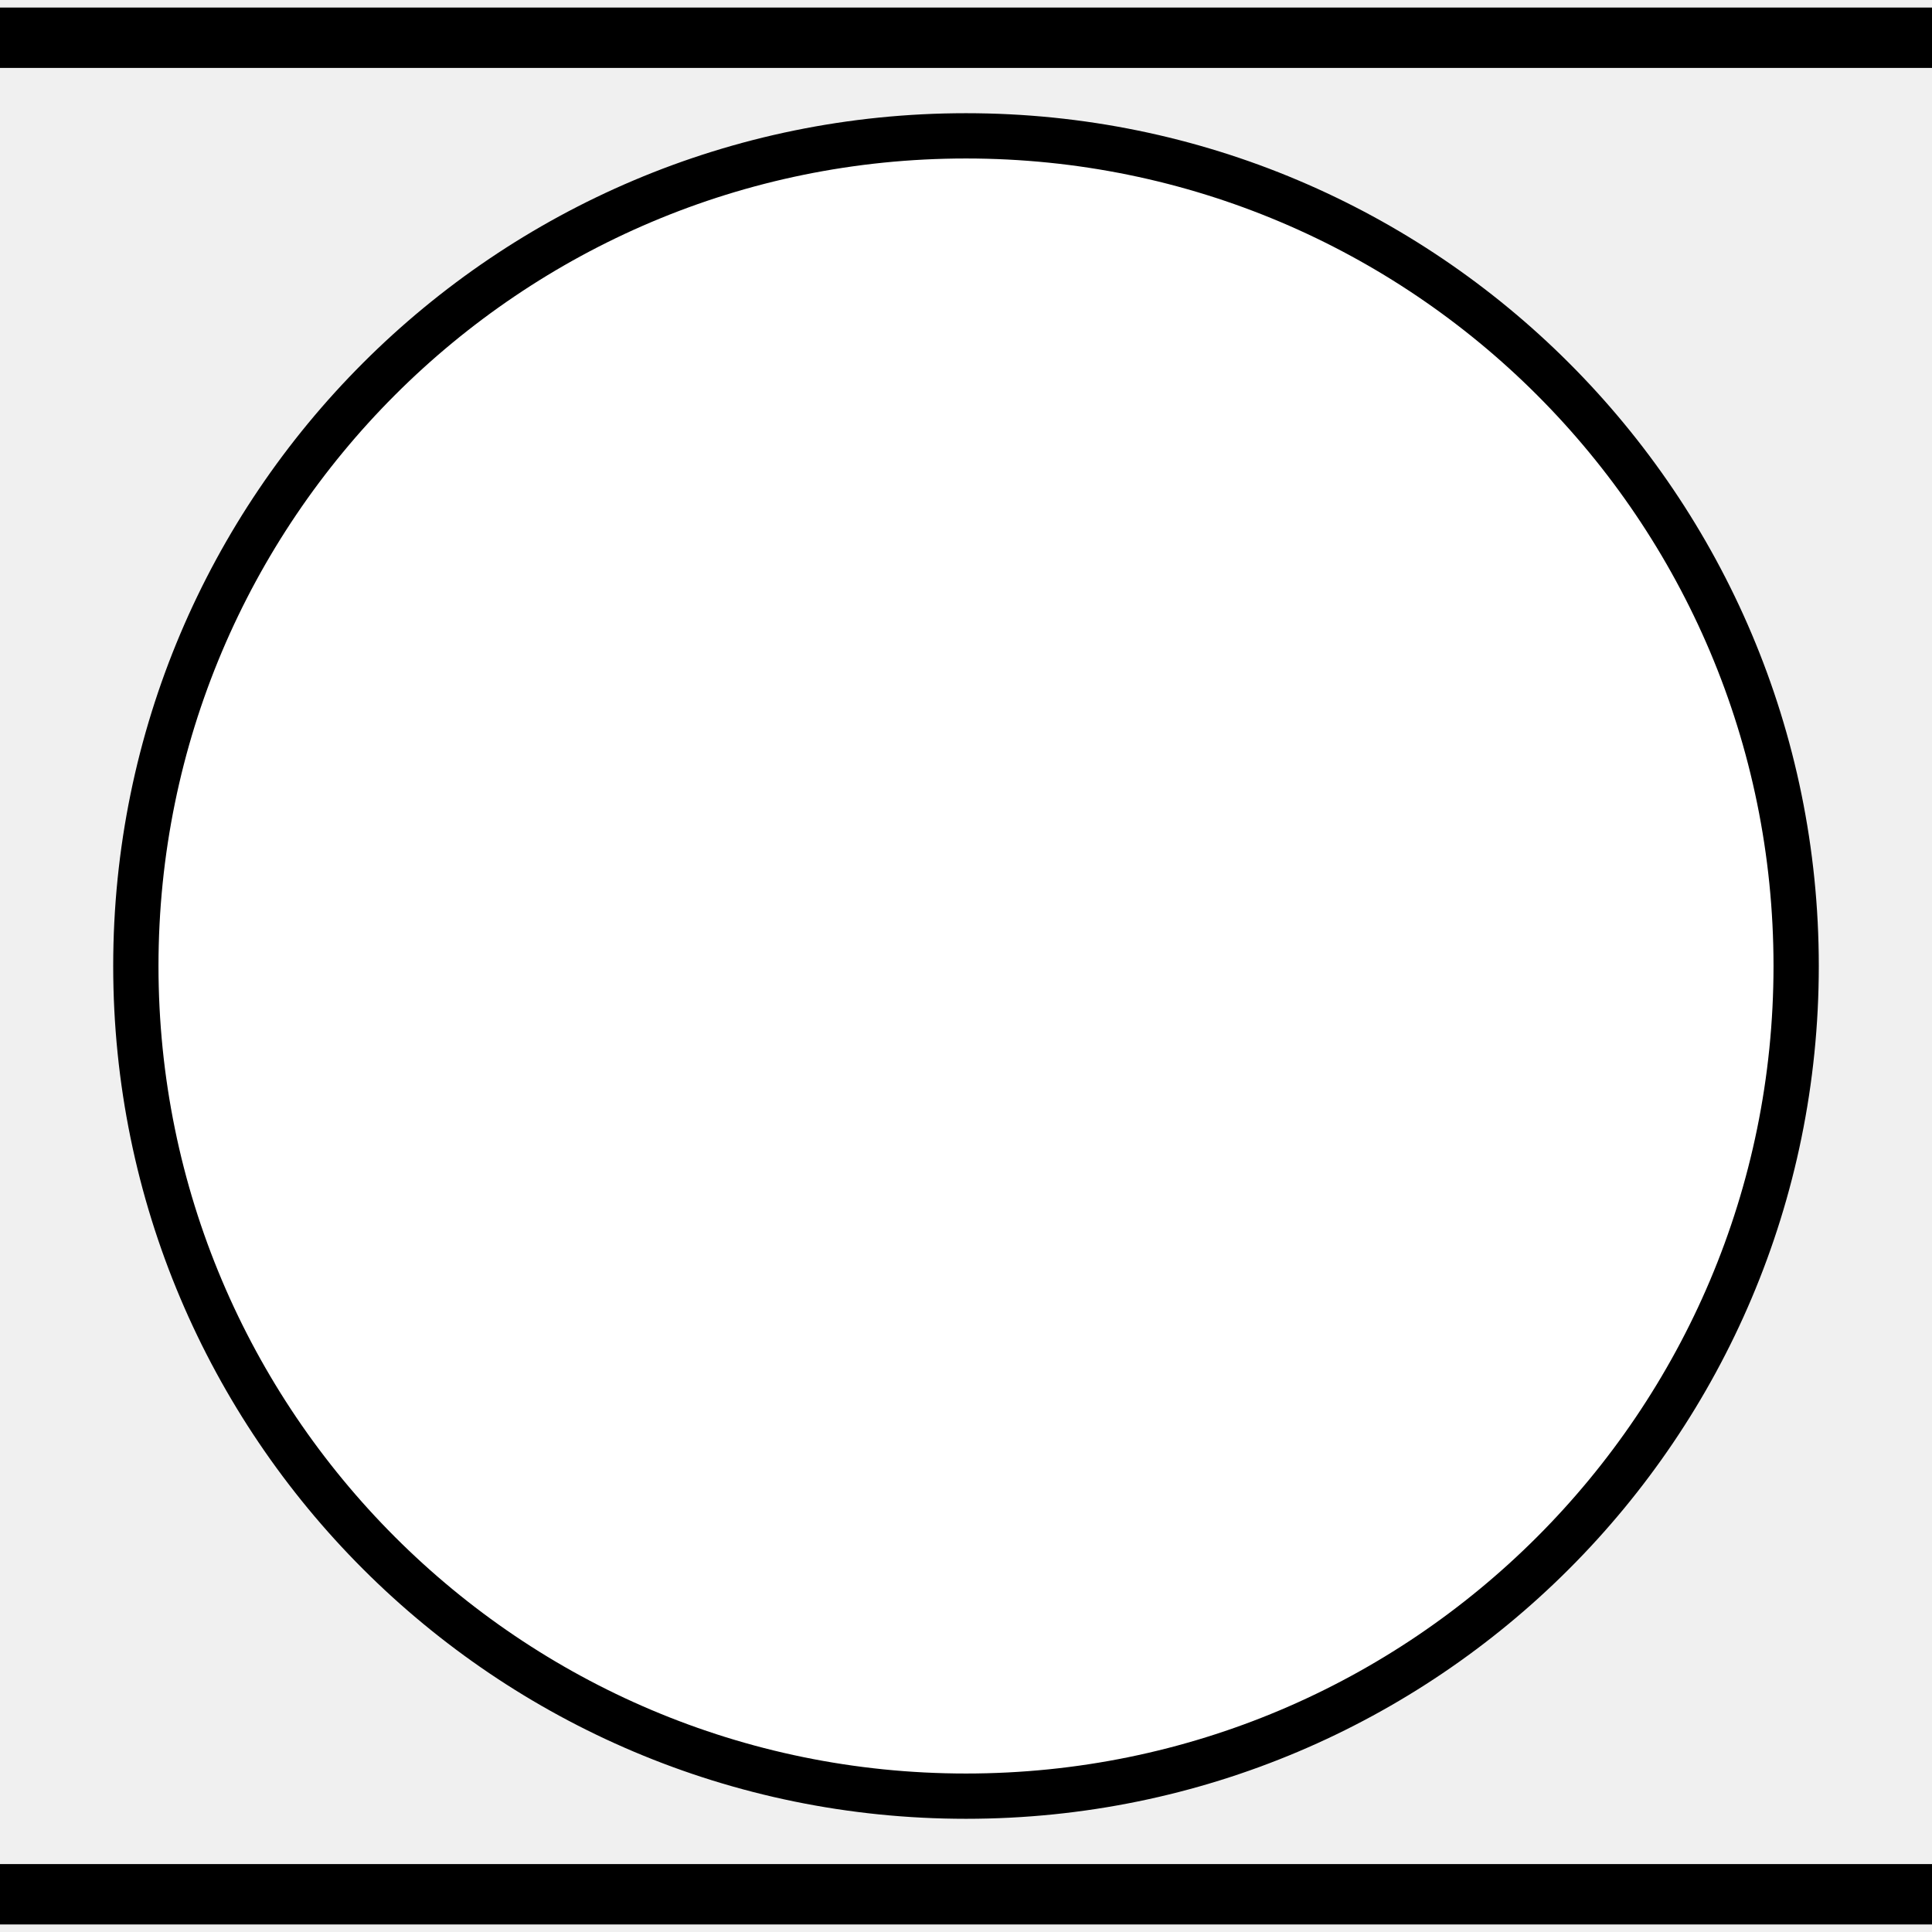
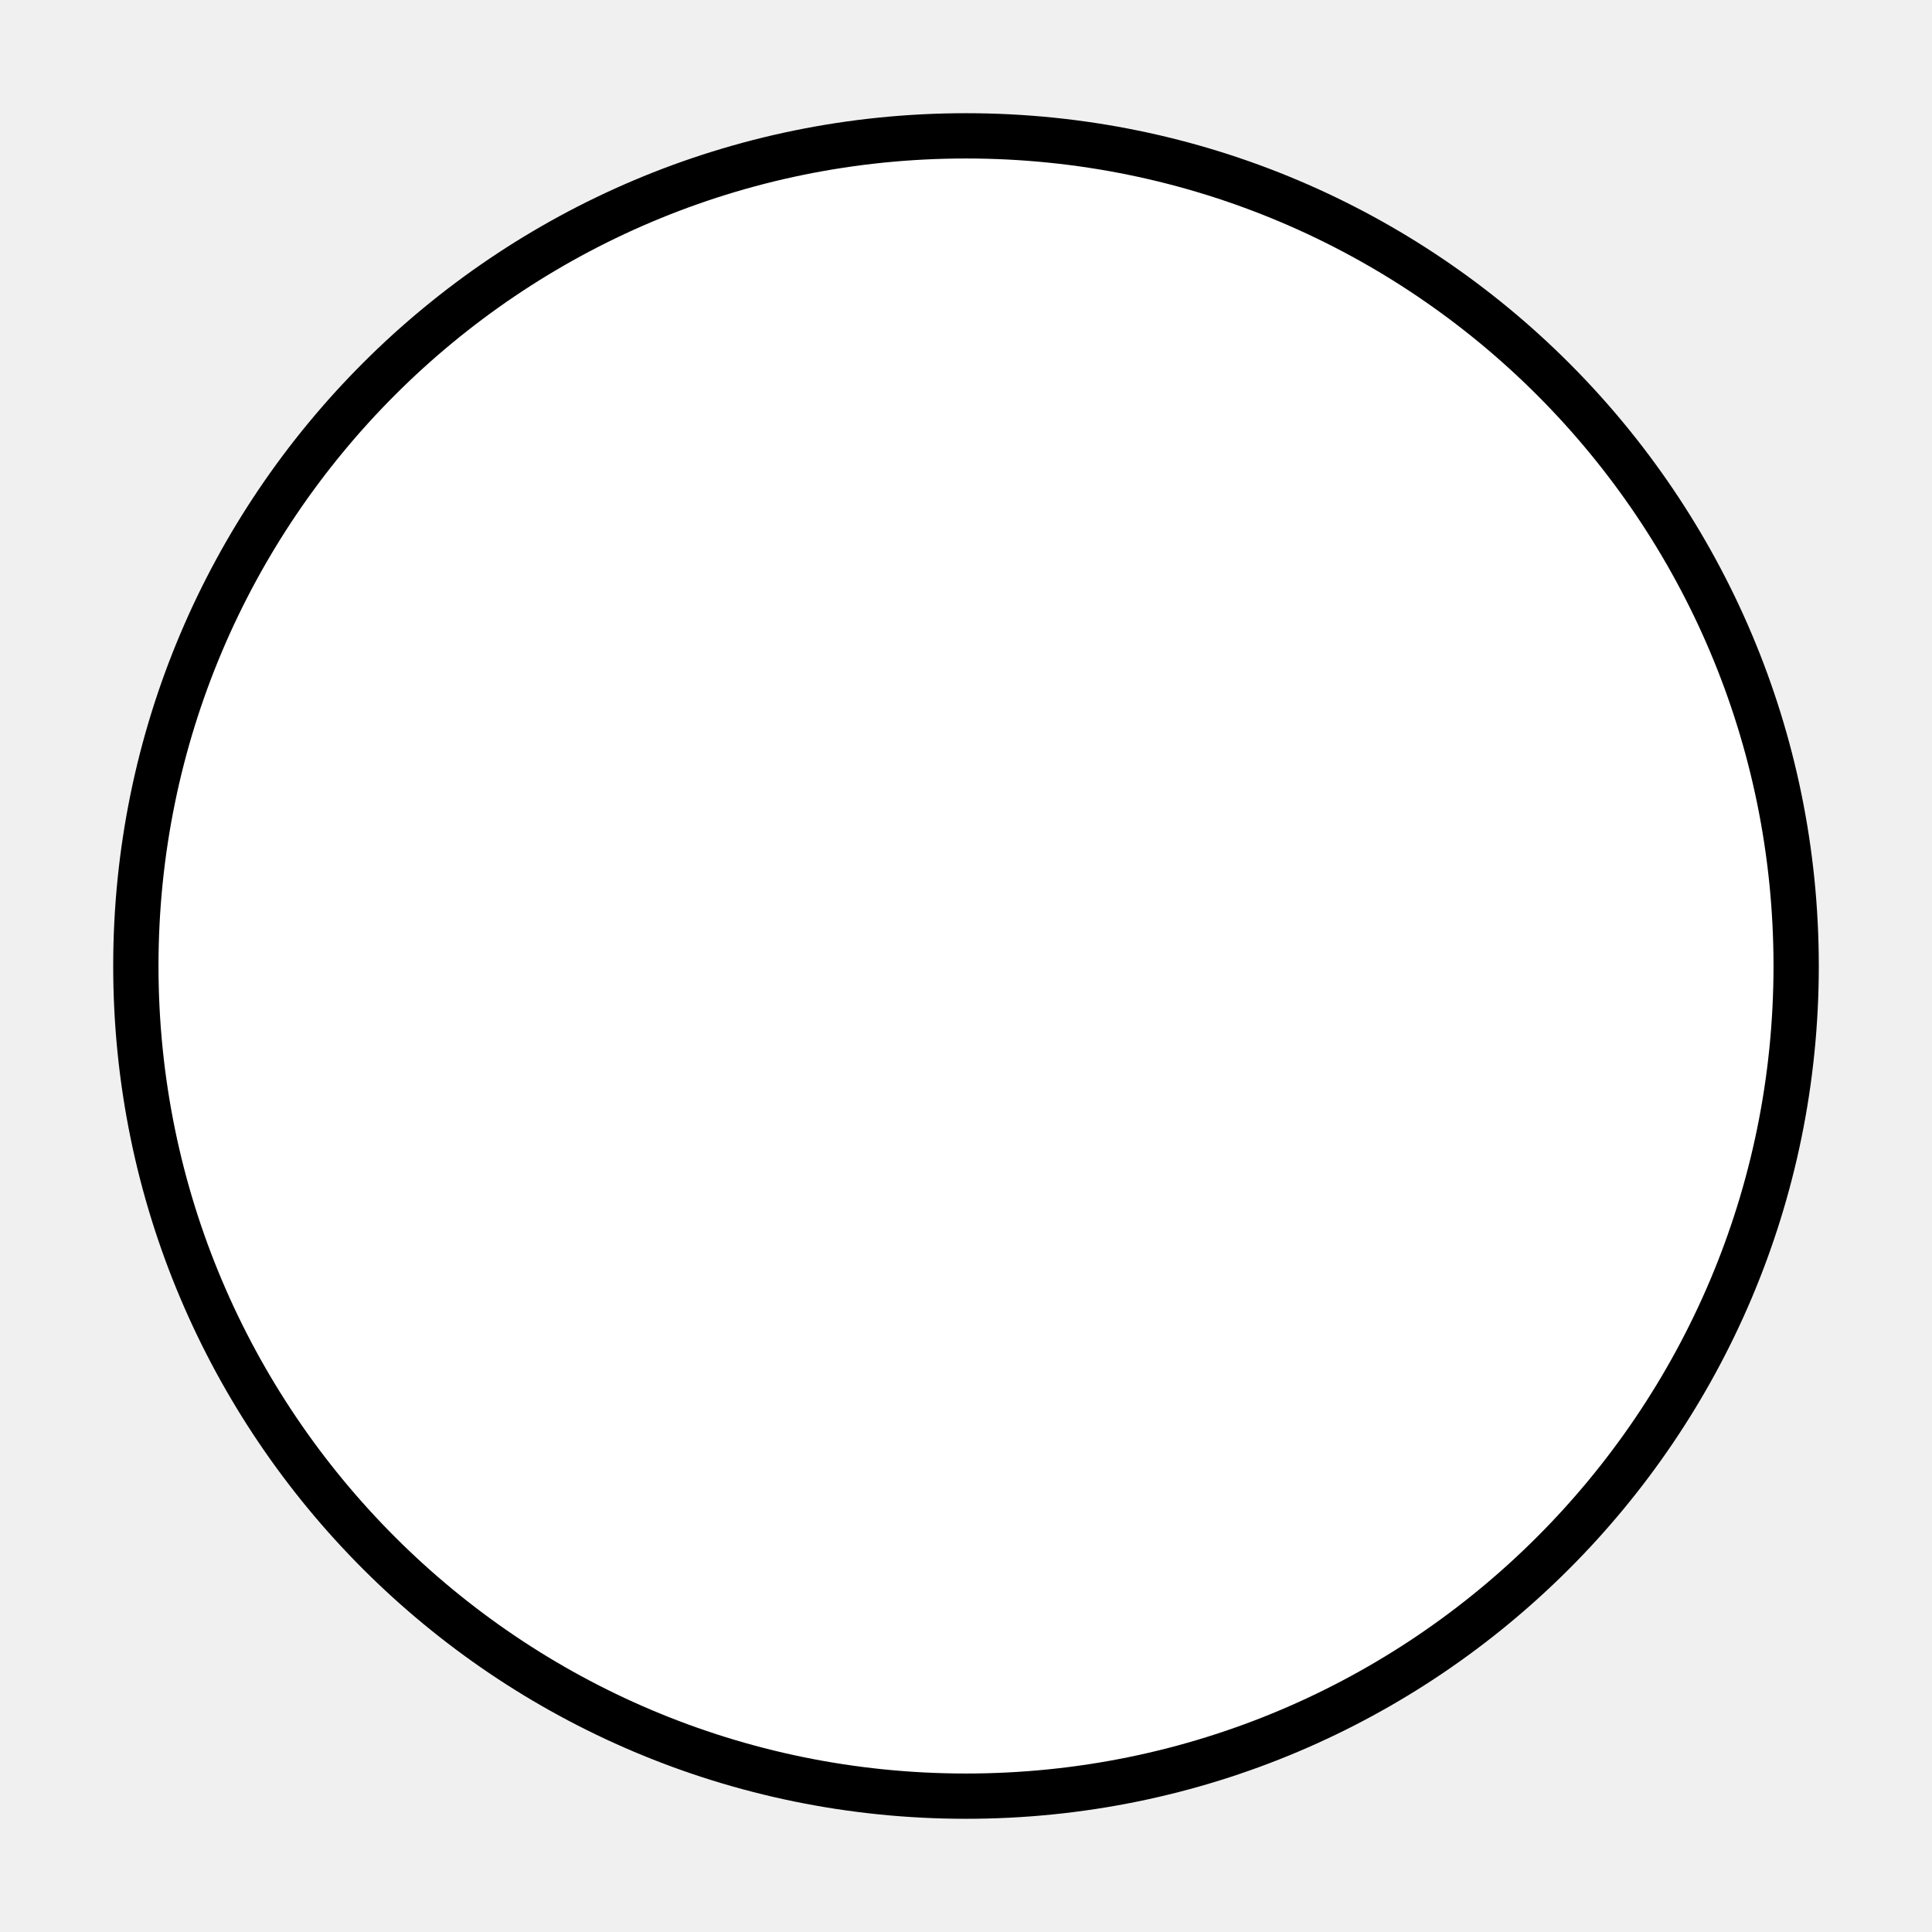
<svg xmlns="http://www.w3.org/2000/svg" version="1.1" width="256" height="256" viewBox="0 0 256 256">
-   <path d="M0,5 l256,0 M0,251 l256,0" stroke="#000000" stroke-width="8" fill="none" />
  <ellipse cx="128" cy="128" rx="110" ry="110" stroke-width="6" fill="#FFFFFF" stroke="#000000" />
</svg>
